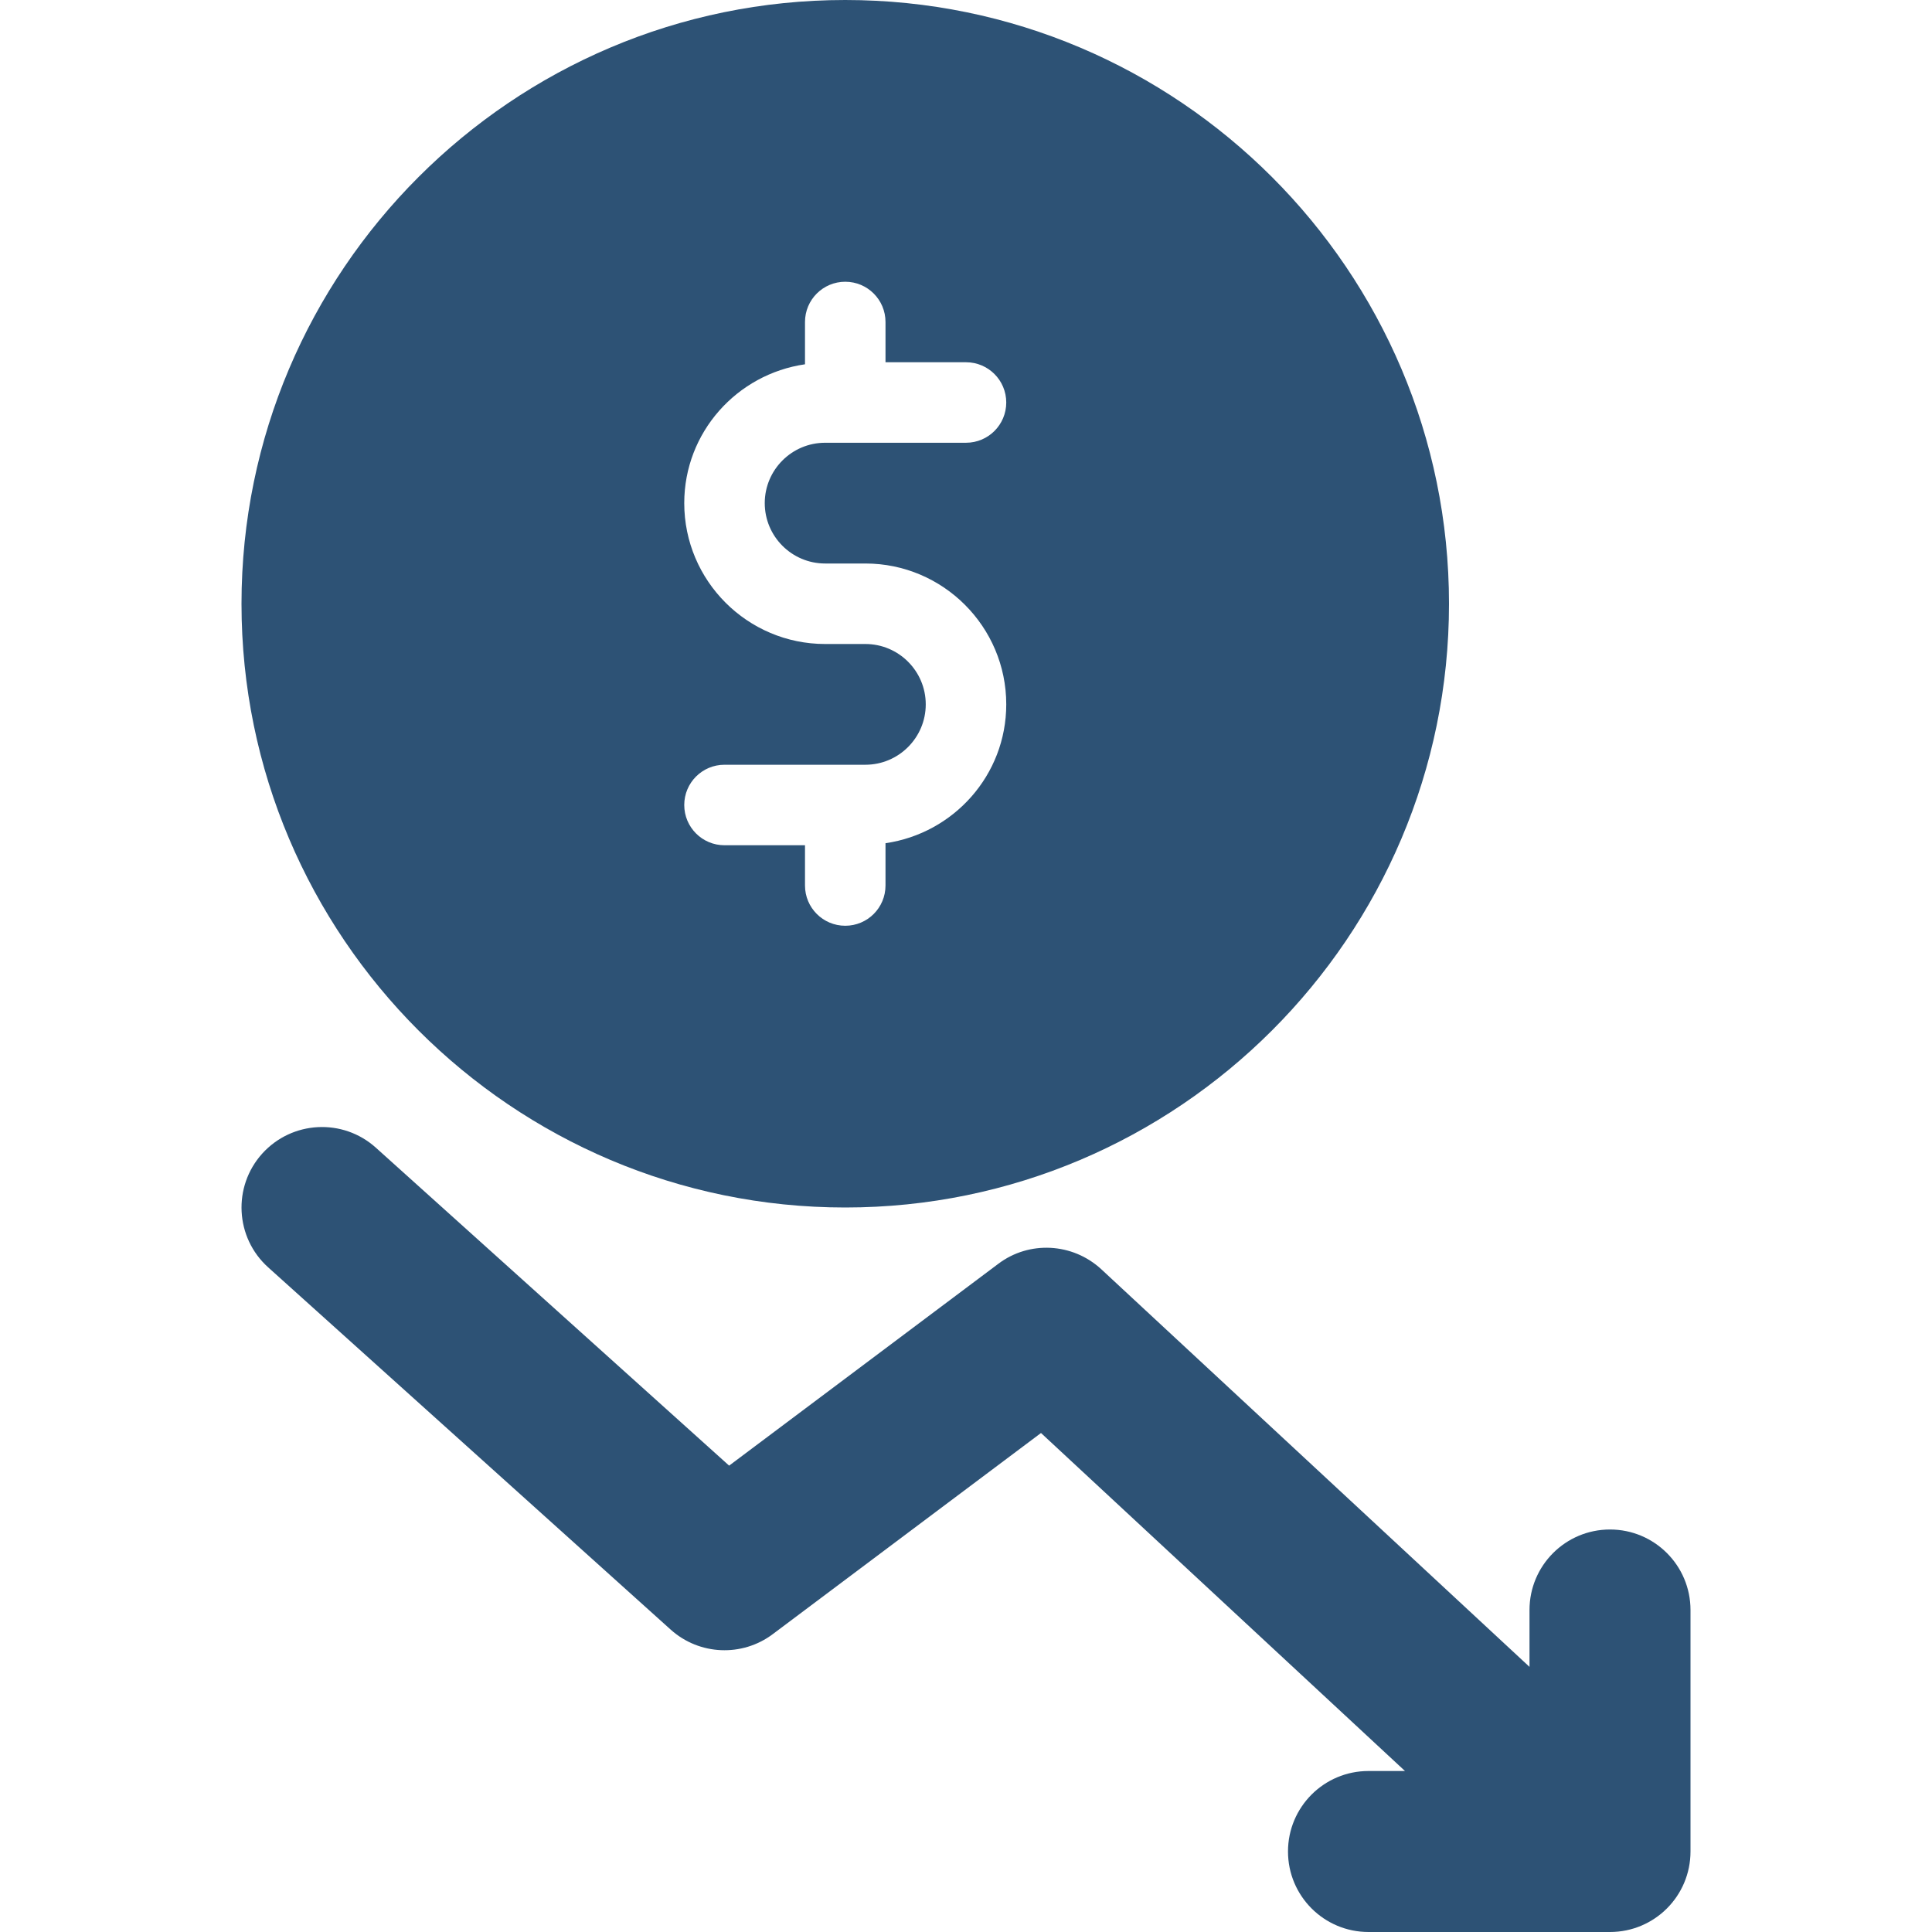
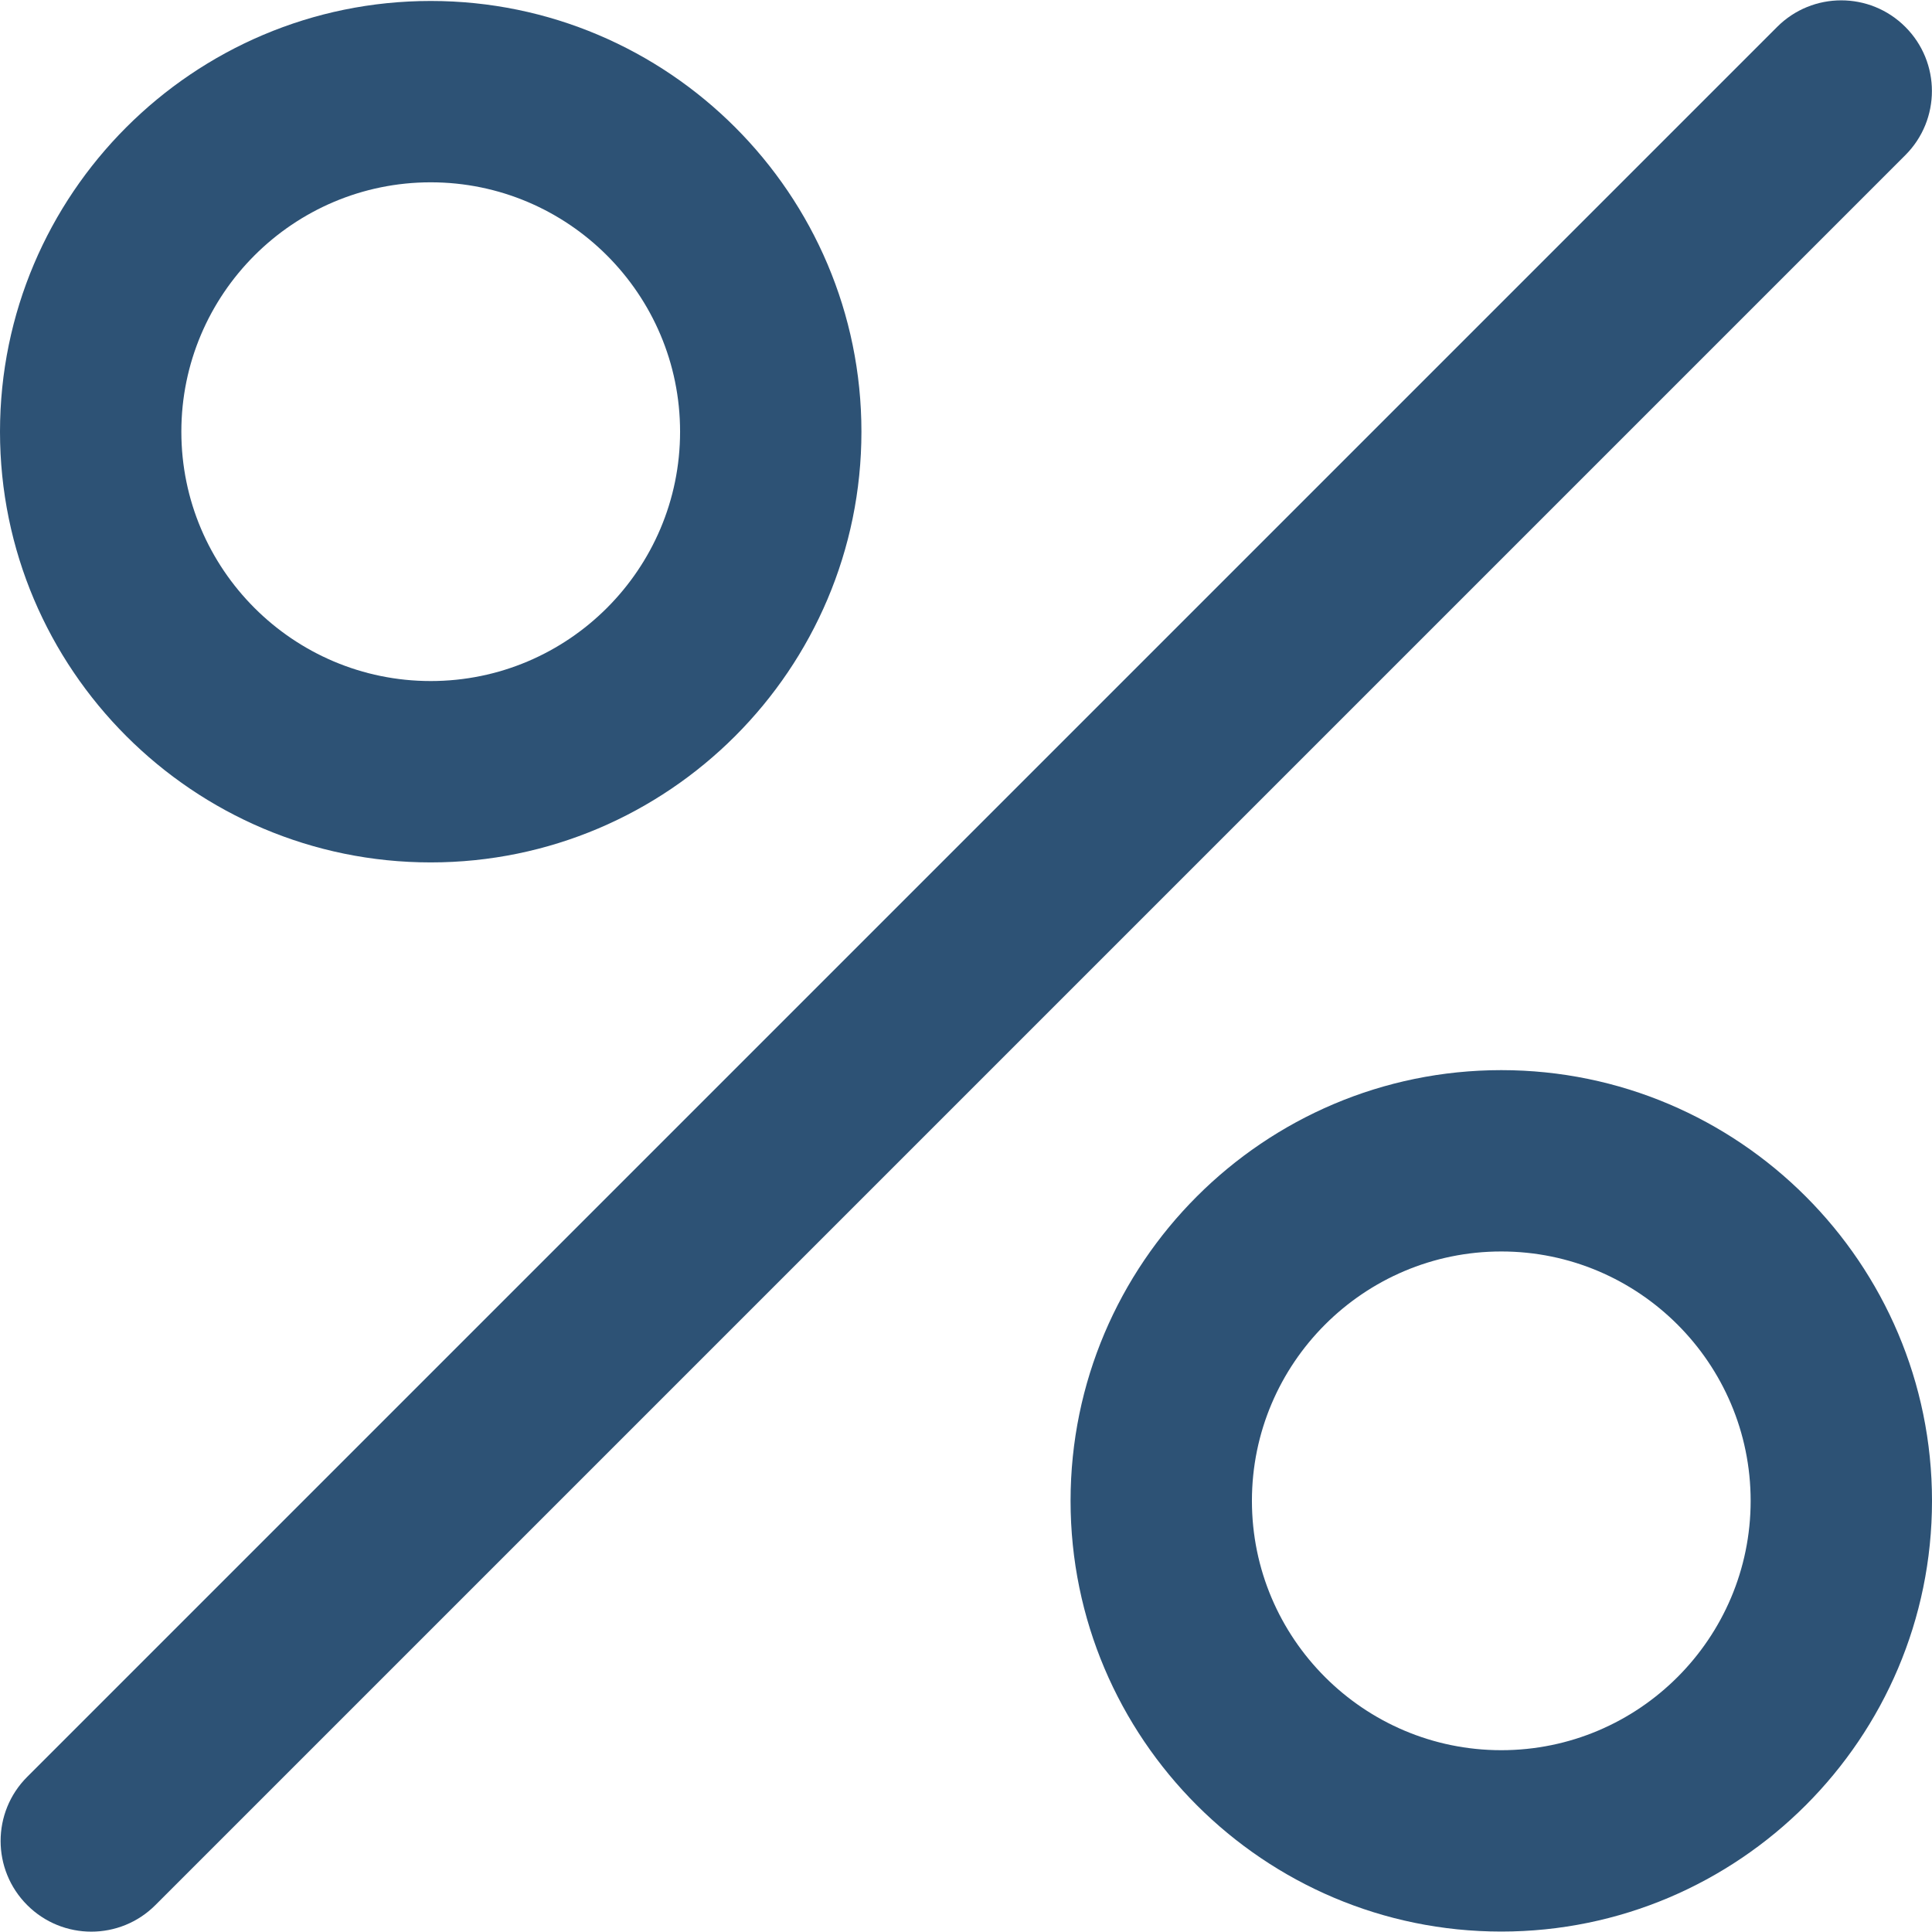
<svg xmlns="http://www.w3.org/2000/svg" width="512" height="512" viewBox="0 0 512 512" fill="none">
-   <path d="M224 320C312.229 320 384 248.229 384 160C384 71.771 312.229 0 224 0C135.771 0 64 71.771 64 160C64 248.229 135.771 320 224 320ZM229.333 170.667H218.666C198.083 170.667 181.333 153.917 181.333 133.334C181.333 114.576 195.287 99.154 213.333 96.54V85.333C213.333 79.437 218.104 74.666 224 74.666C229.896 74.666 234.667 79.437 234.667 85.333V96H256C261.896 96 266.667 100.771 266.667 106.667C266.667 112.563 261.896 117.334 256 117.334H218.667C209.844 117.334 202.667 124.511 202.667 133.334C202.667 142.157 209.844 149.334 218.667 149.334H229.334C249.917 149.334 266.667 166.084 266.667 186.667C266.667 205.425 252.713 220.847 234.667 223.461V234.667C234.667 240.563 229.896 245.334 224 245.334C218.104 245.334 213.333 240.563 213.333 234.667V224H192C186.104 224 181.333 219.229 181.333 213.333C181.333 207.437 186.104 202.666 192 202.666H229.333C238.156 202.666 245.333 195.489 245.333 186.666C245.333 177.844 238.156 170.667 229.333 170.667Z" fill="#2D5275" />
-   <path d="M426.667 405.333C414.875 405.333 405.334 414.885 405.334 426.666V441.738L291.854 336.365C284.229 329.334 272.729 328.74 264.541 334.938L193.228 388.407L99.603 304.147C90.832 296.262 77.374 296.991 69.478 305.73C61.603 314.49 62.311 327.98 71.061 335.855L177.728 431.855C185.311 438.688 196.686 439.157 204.791 433.063L275.874 379.761L372.334 469.334H362.666C350.874 469.334 341.333 478.886 341.333 490.667C341.333 502.448 350.875 512 362.667 512H426.667C438.459 512 448 502.448 448 490.667V426.667C448 414.885 438.458 405.333 426.667 405.333Z" fill="#2D5275" />
+   <path d="M504.936 7.136C495.556 -2.256 480.336 -2.256 470.956 7.136L7.204 470.888C-2.184 480.272 -2.184 495.48 7.204 504.864C11.896 509.56 18.048 511.908 24.196 511.908C30.344 511.908 36.496 509.56 41.184 504.864L504.936 41.112C514.324 31.728 514.324 16.52 504.936 7.136Z" fill="#2D5275" />
+   <path d="M114.144 0.256C51.208 0.256 0 51.468 0 114.404C0 177.34 51.208 228.548 114.144 228.548C177.084 228.548 228.288 177.336 228.288 114.4C228.288 51.464 177.08 0.256 114.144 0.256ZM114.144 180.484C77.704 180.484 48.06 150.836 48.06 114.4C48.06 77.964 77.708 48.316 114.144 48.316C150.584 48.316 180.228 77.964 180.228 114.4C180.228 150.836 150.584 180.484 114.144 180.484Z" fill="#2D5275" />
+   <path d="M397.856 283.596C334.92 283.596 283.712 334.804 283.712 397.74C283.712 460.676 334.92 511.884 397.856 511.884C460.792 511.884 512 460.68 512 397.74C512 334.8 460.792 283.596 397.856 283.596ZM397.856 463.82C361.416 463.82 331.772 434.172 331.772 397.736C331.772 361.3 361.42 331.652 397.856 331.652C434.292 331.652 463.94 361.3 463.94 397.736C463.94 434.172 434.296 463.82 397.856 463.82Z" fill="#2D5275" />
</svg>
